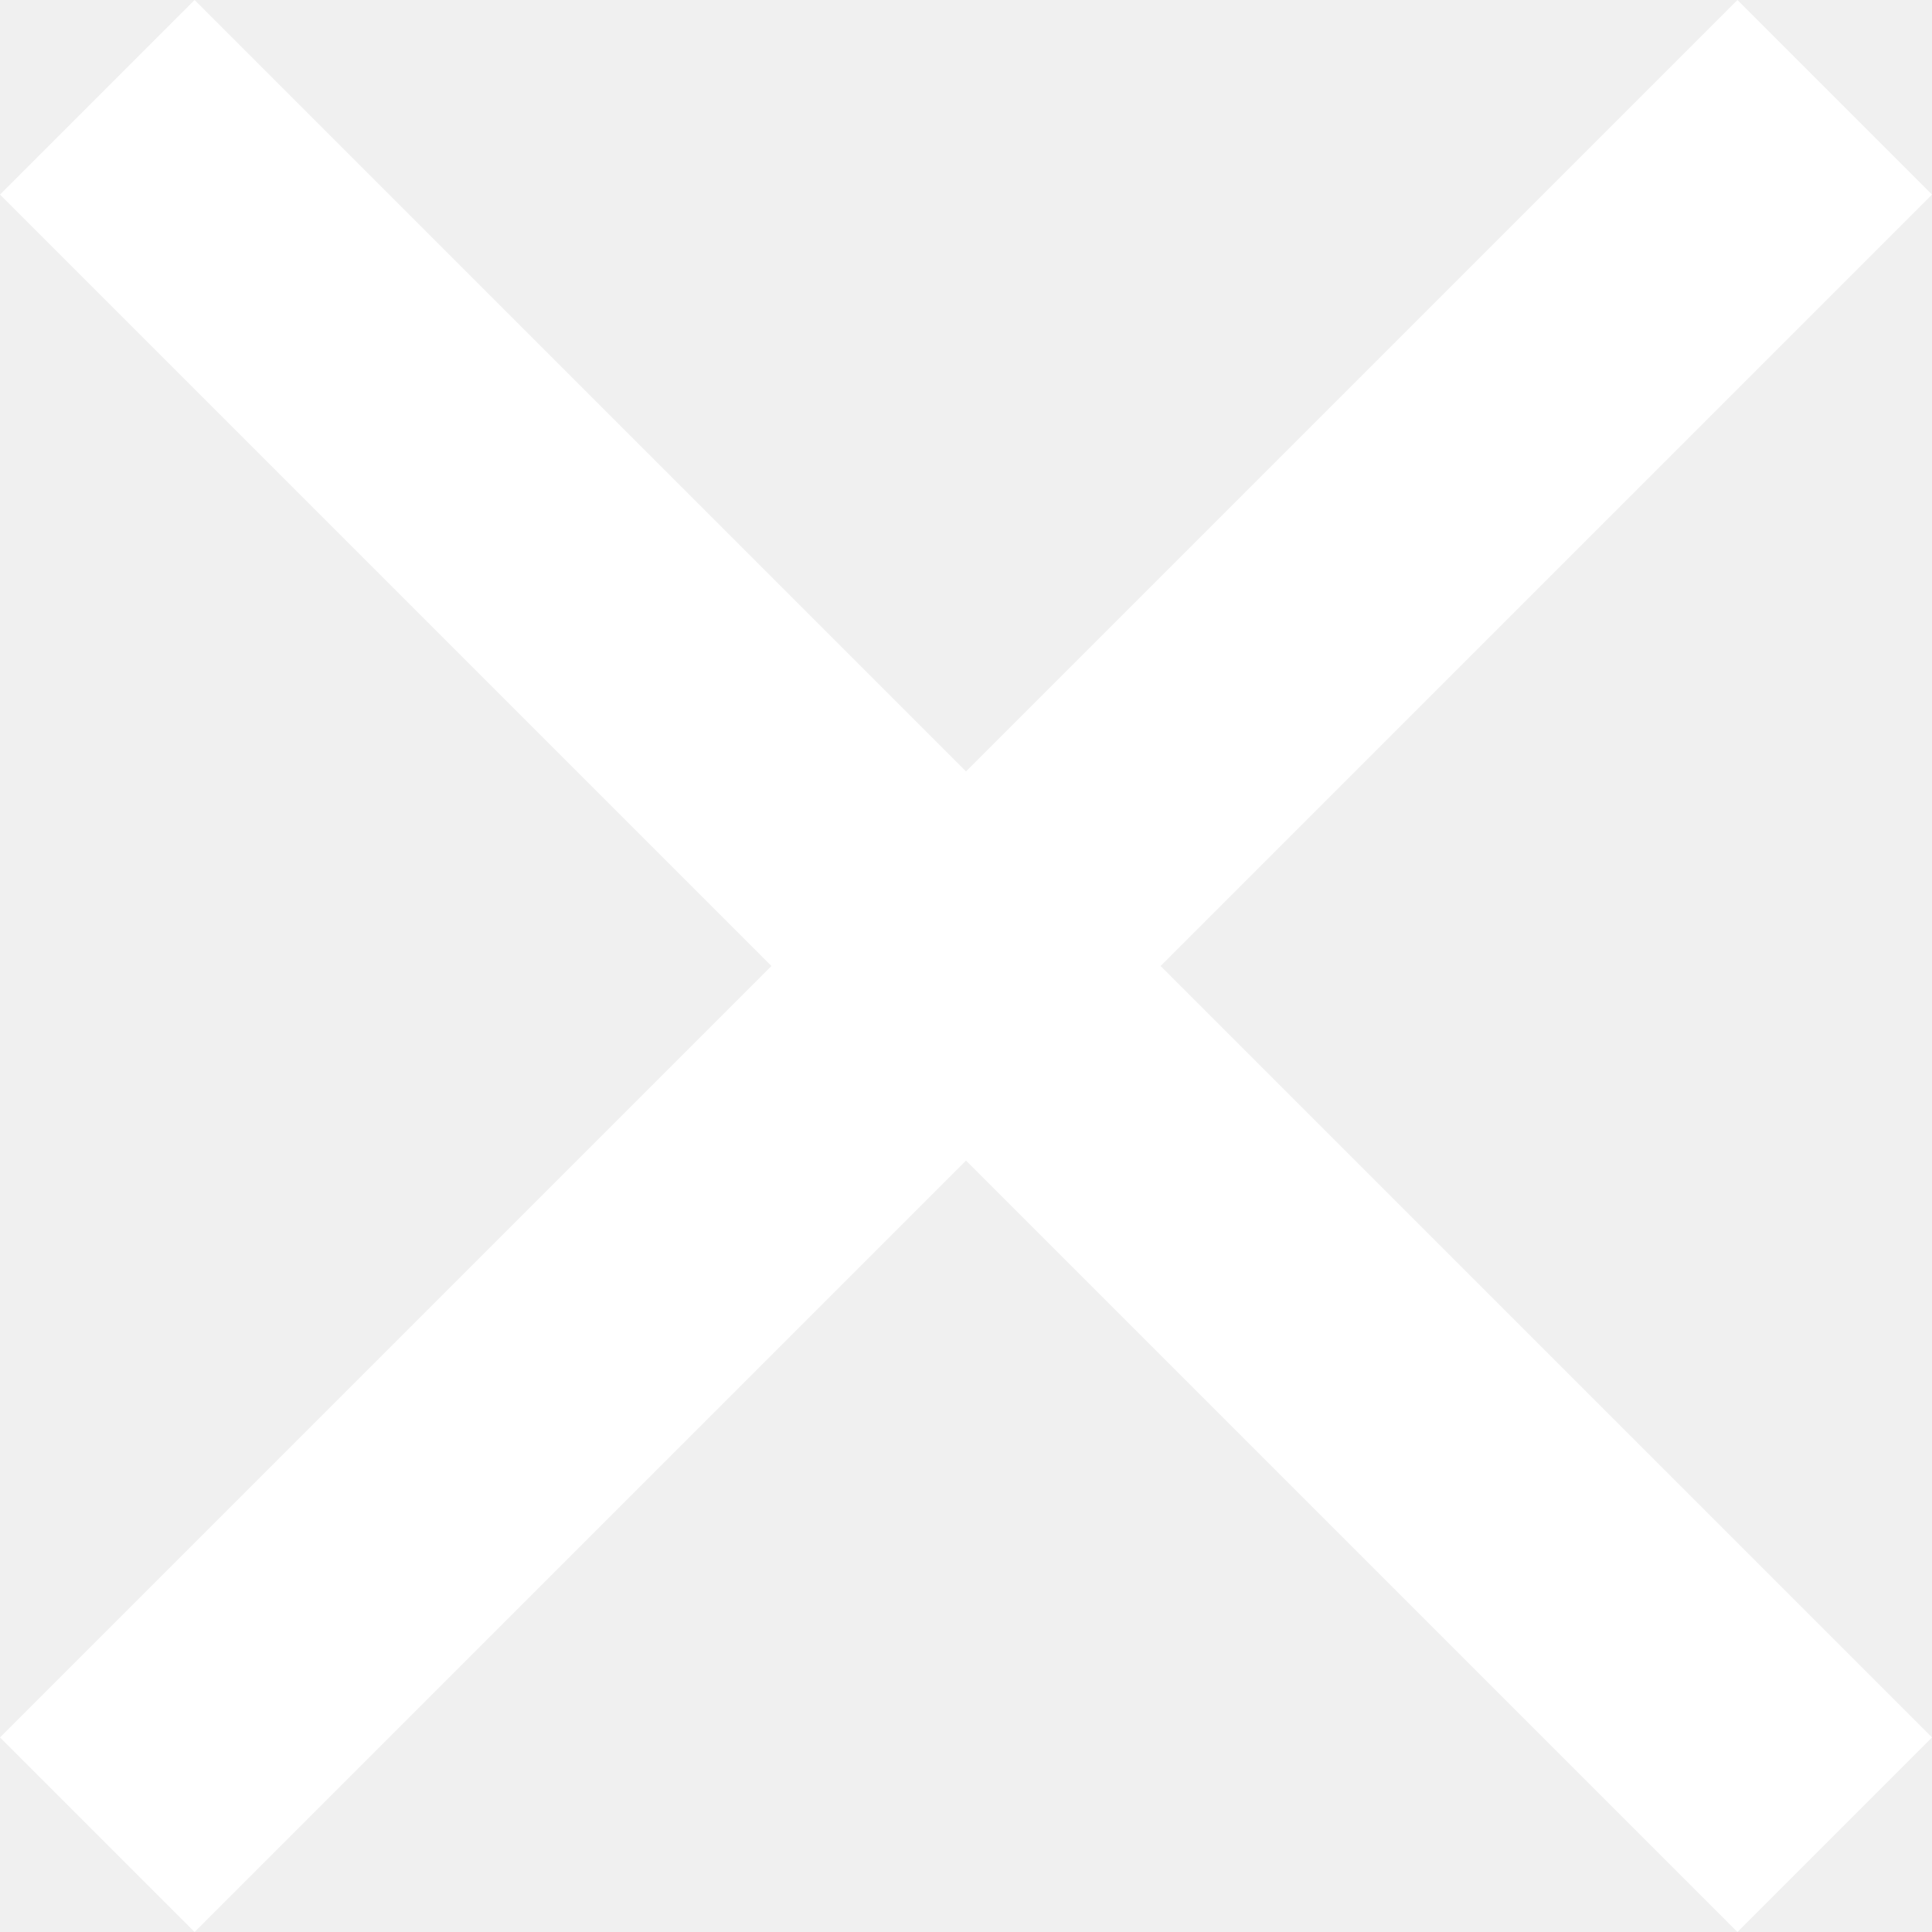
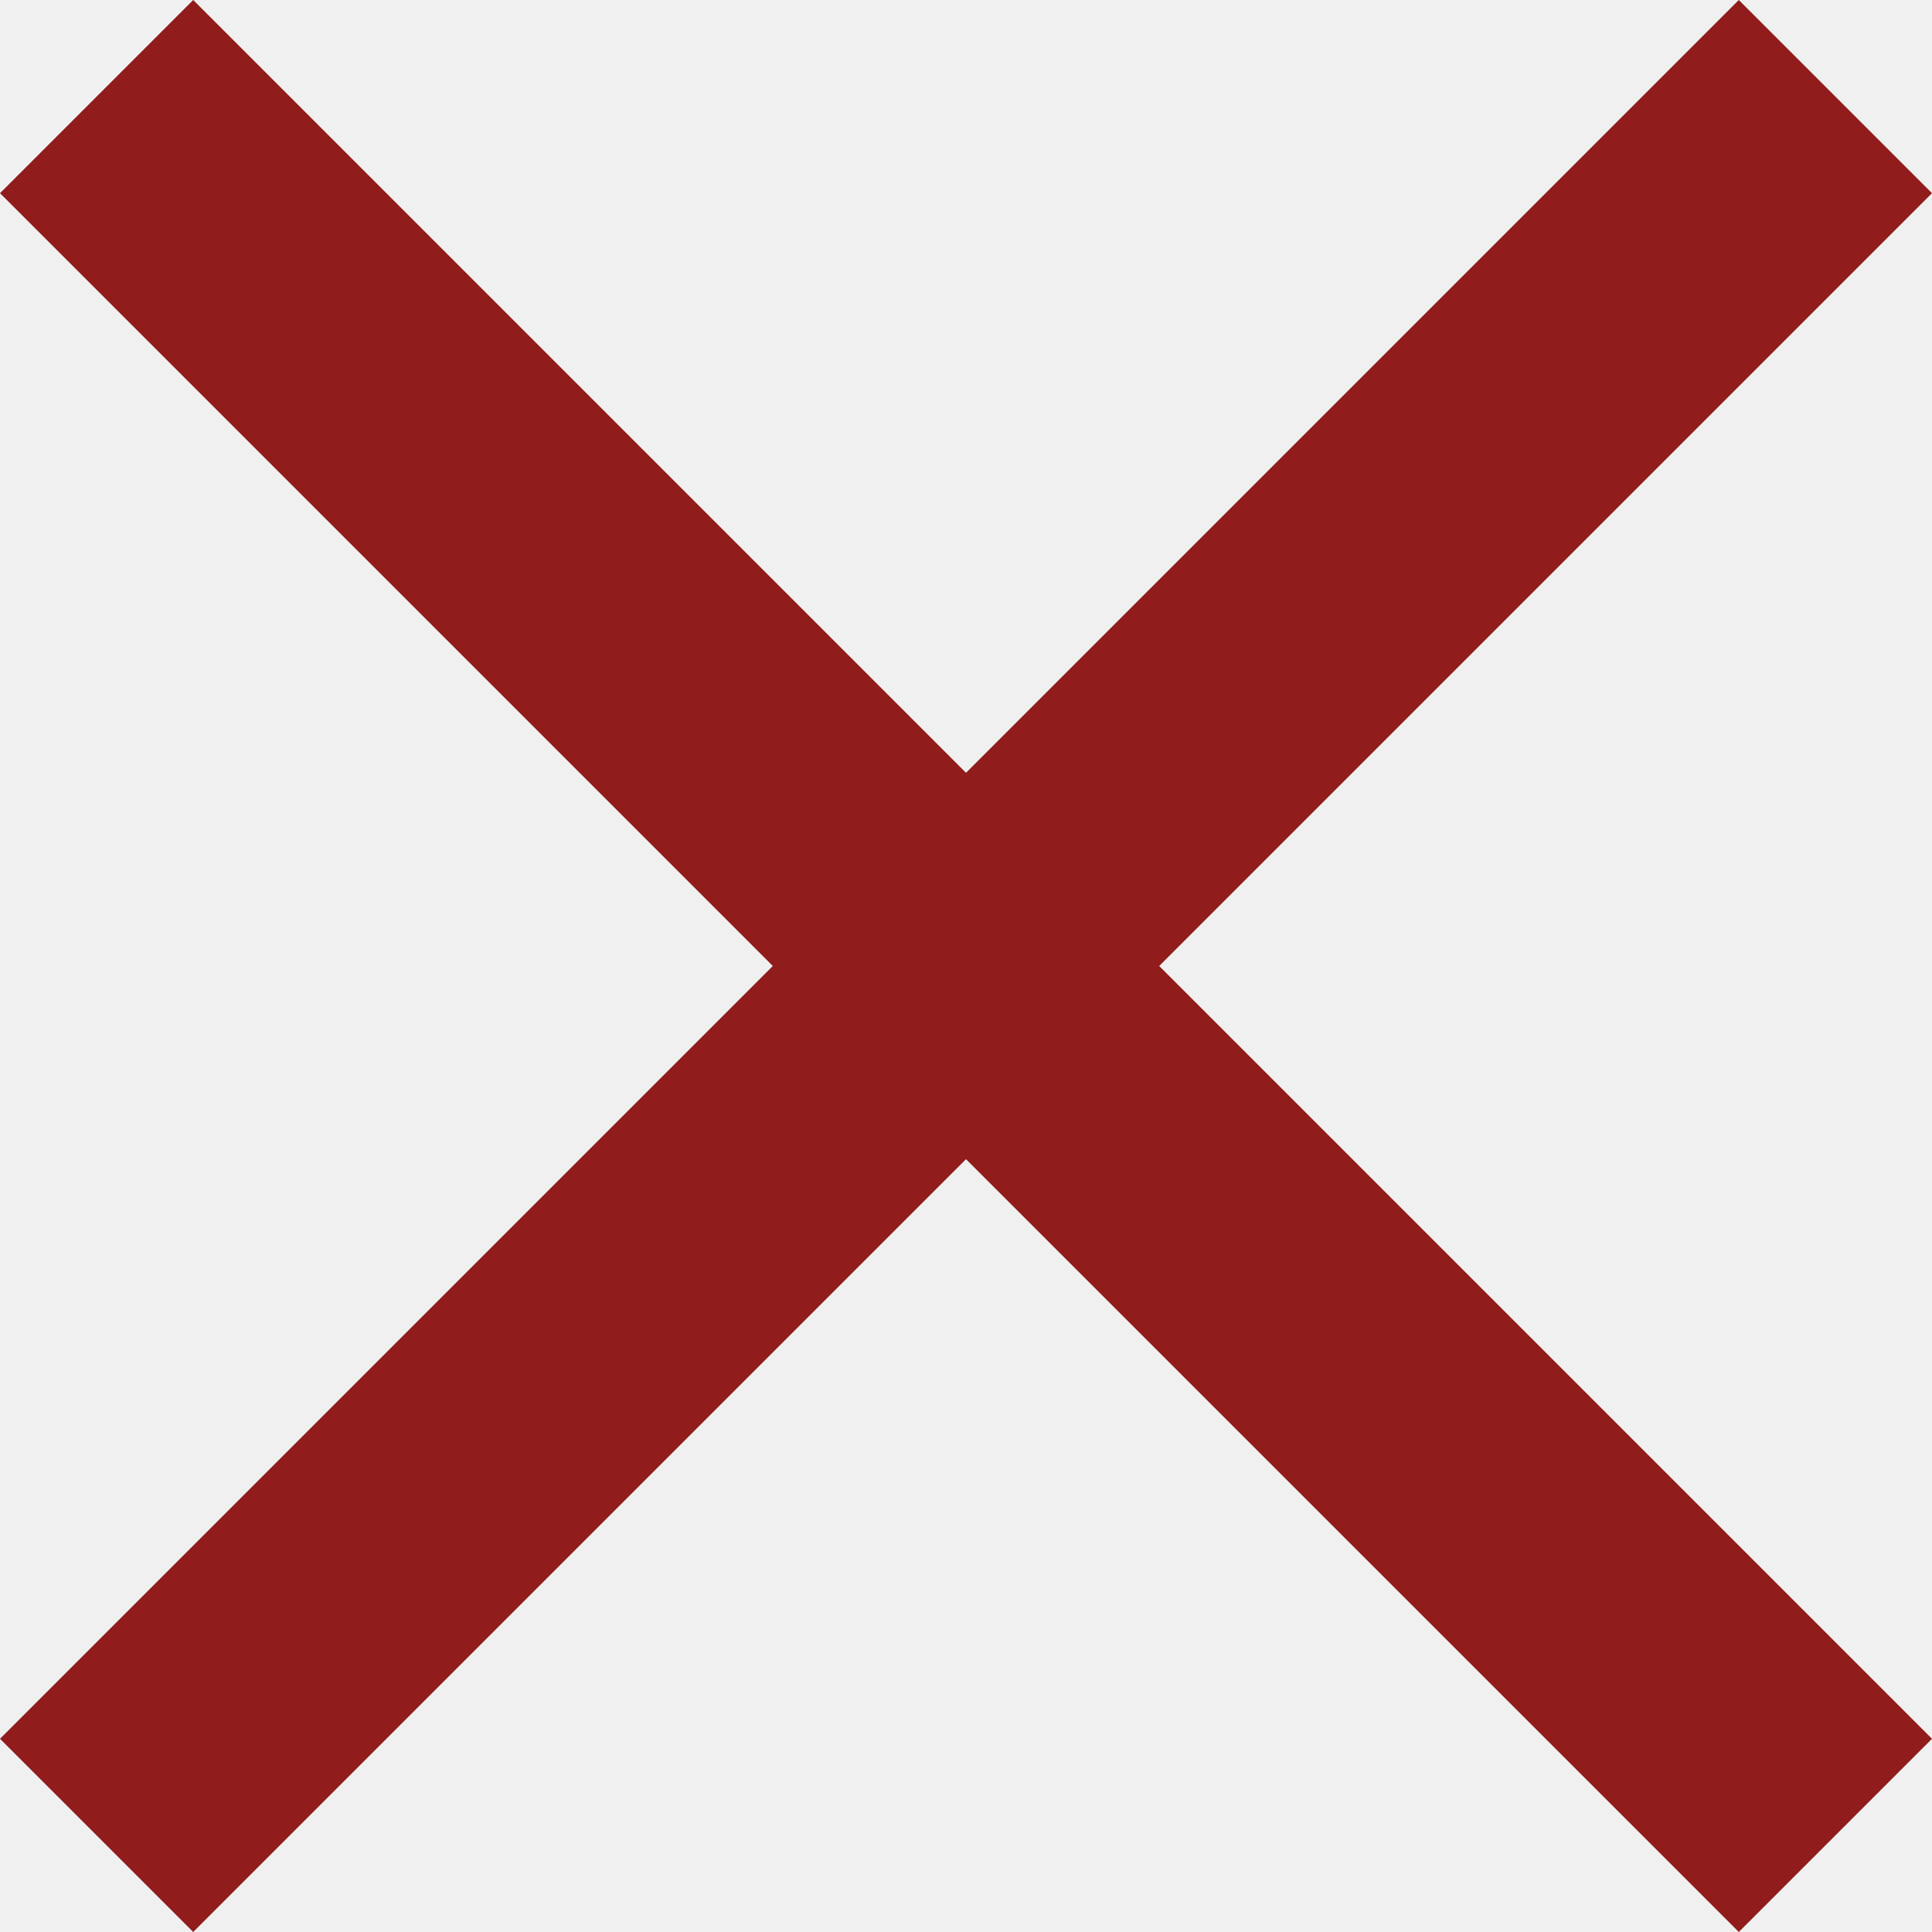
- <svg xmlns="http://www.w3.org/2000/svg" width="42" height="42" viewBox="0 0 42 42" fill="none">
-   <path d="M42 4.23L37.77 0L21 16.77L4.23 0L0 4.23L16.77 21L0 37.77L4.23 42L21 25.23L37.77 42L42 37.77L25.23 21L42 4.23Z" fill="white" />
+ <svg xmlns="http://www.w3.org/2000/svg" version="1.1" id="Layer_1" x="0px" y="0px" width="42px" height="42px" viewBox="0 0 42 42" style="enable-background:new 0 0 42 42;" xml:space="preserve">
+   <style type="text/css">
+ 	.st0{fill:#901C1C;}
+ </style>
+   <path class="st0" d="M42,4.2L37.8,0L21,16.8L4.2,0L0,4.2L16.8,21L0,37.8L4.2,42L21,25.2L37.8,42l4.2-4.2L25.2,21L42,4.2z" />
</svg>
